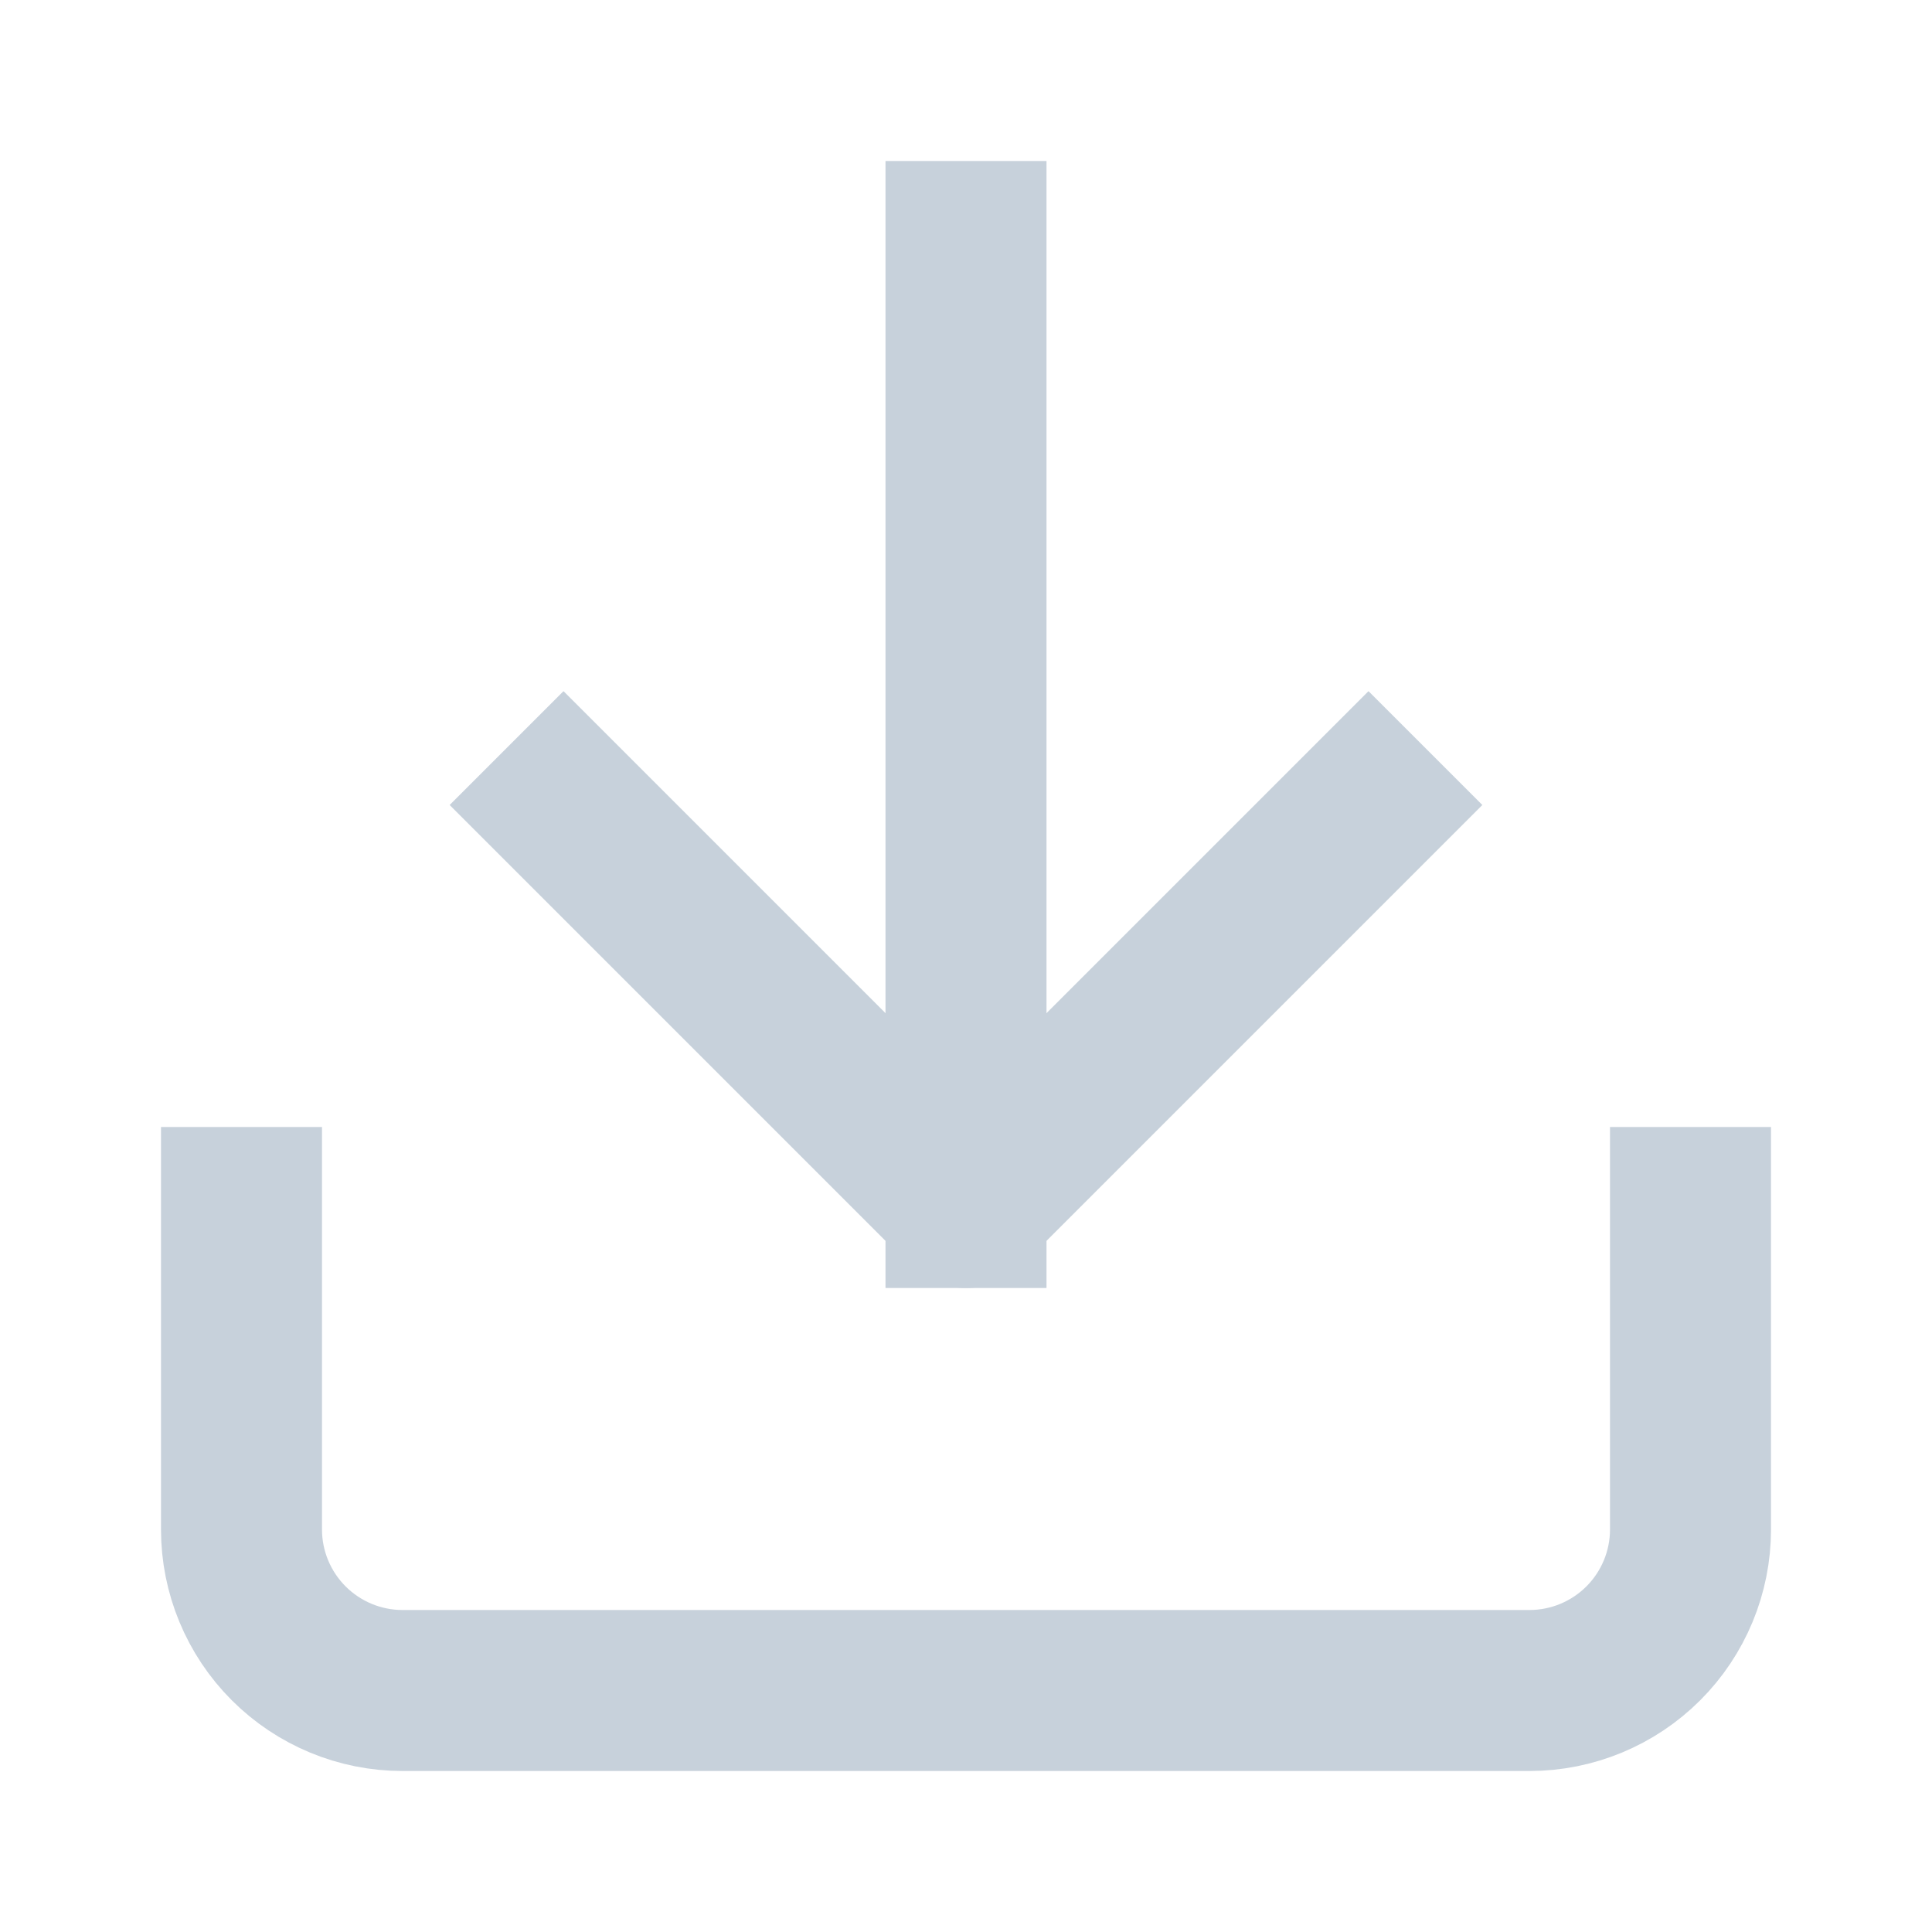
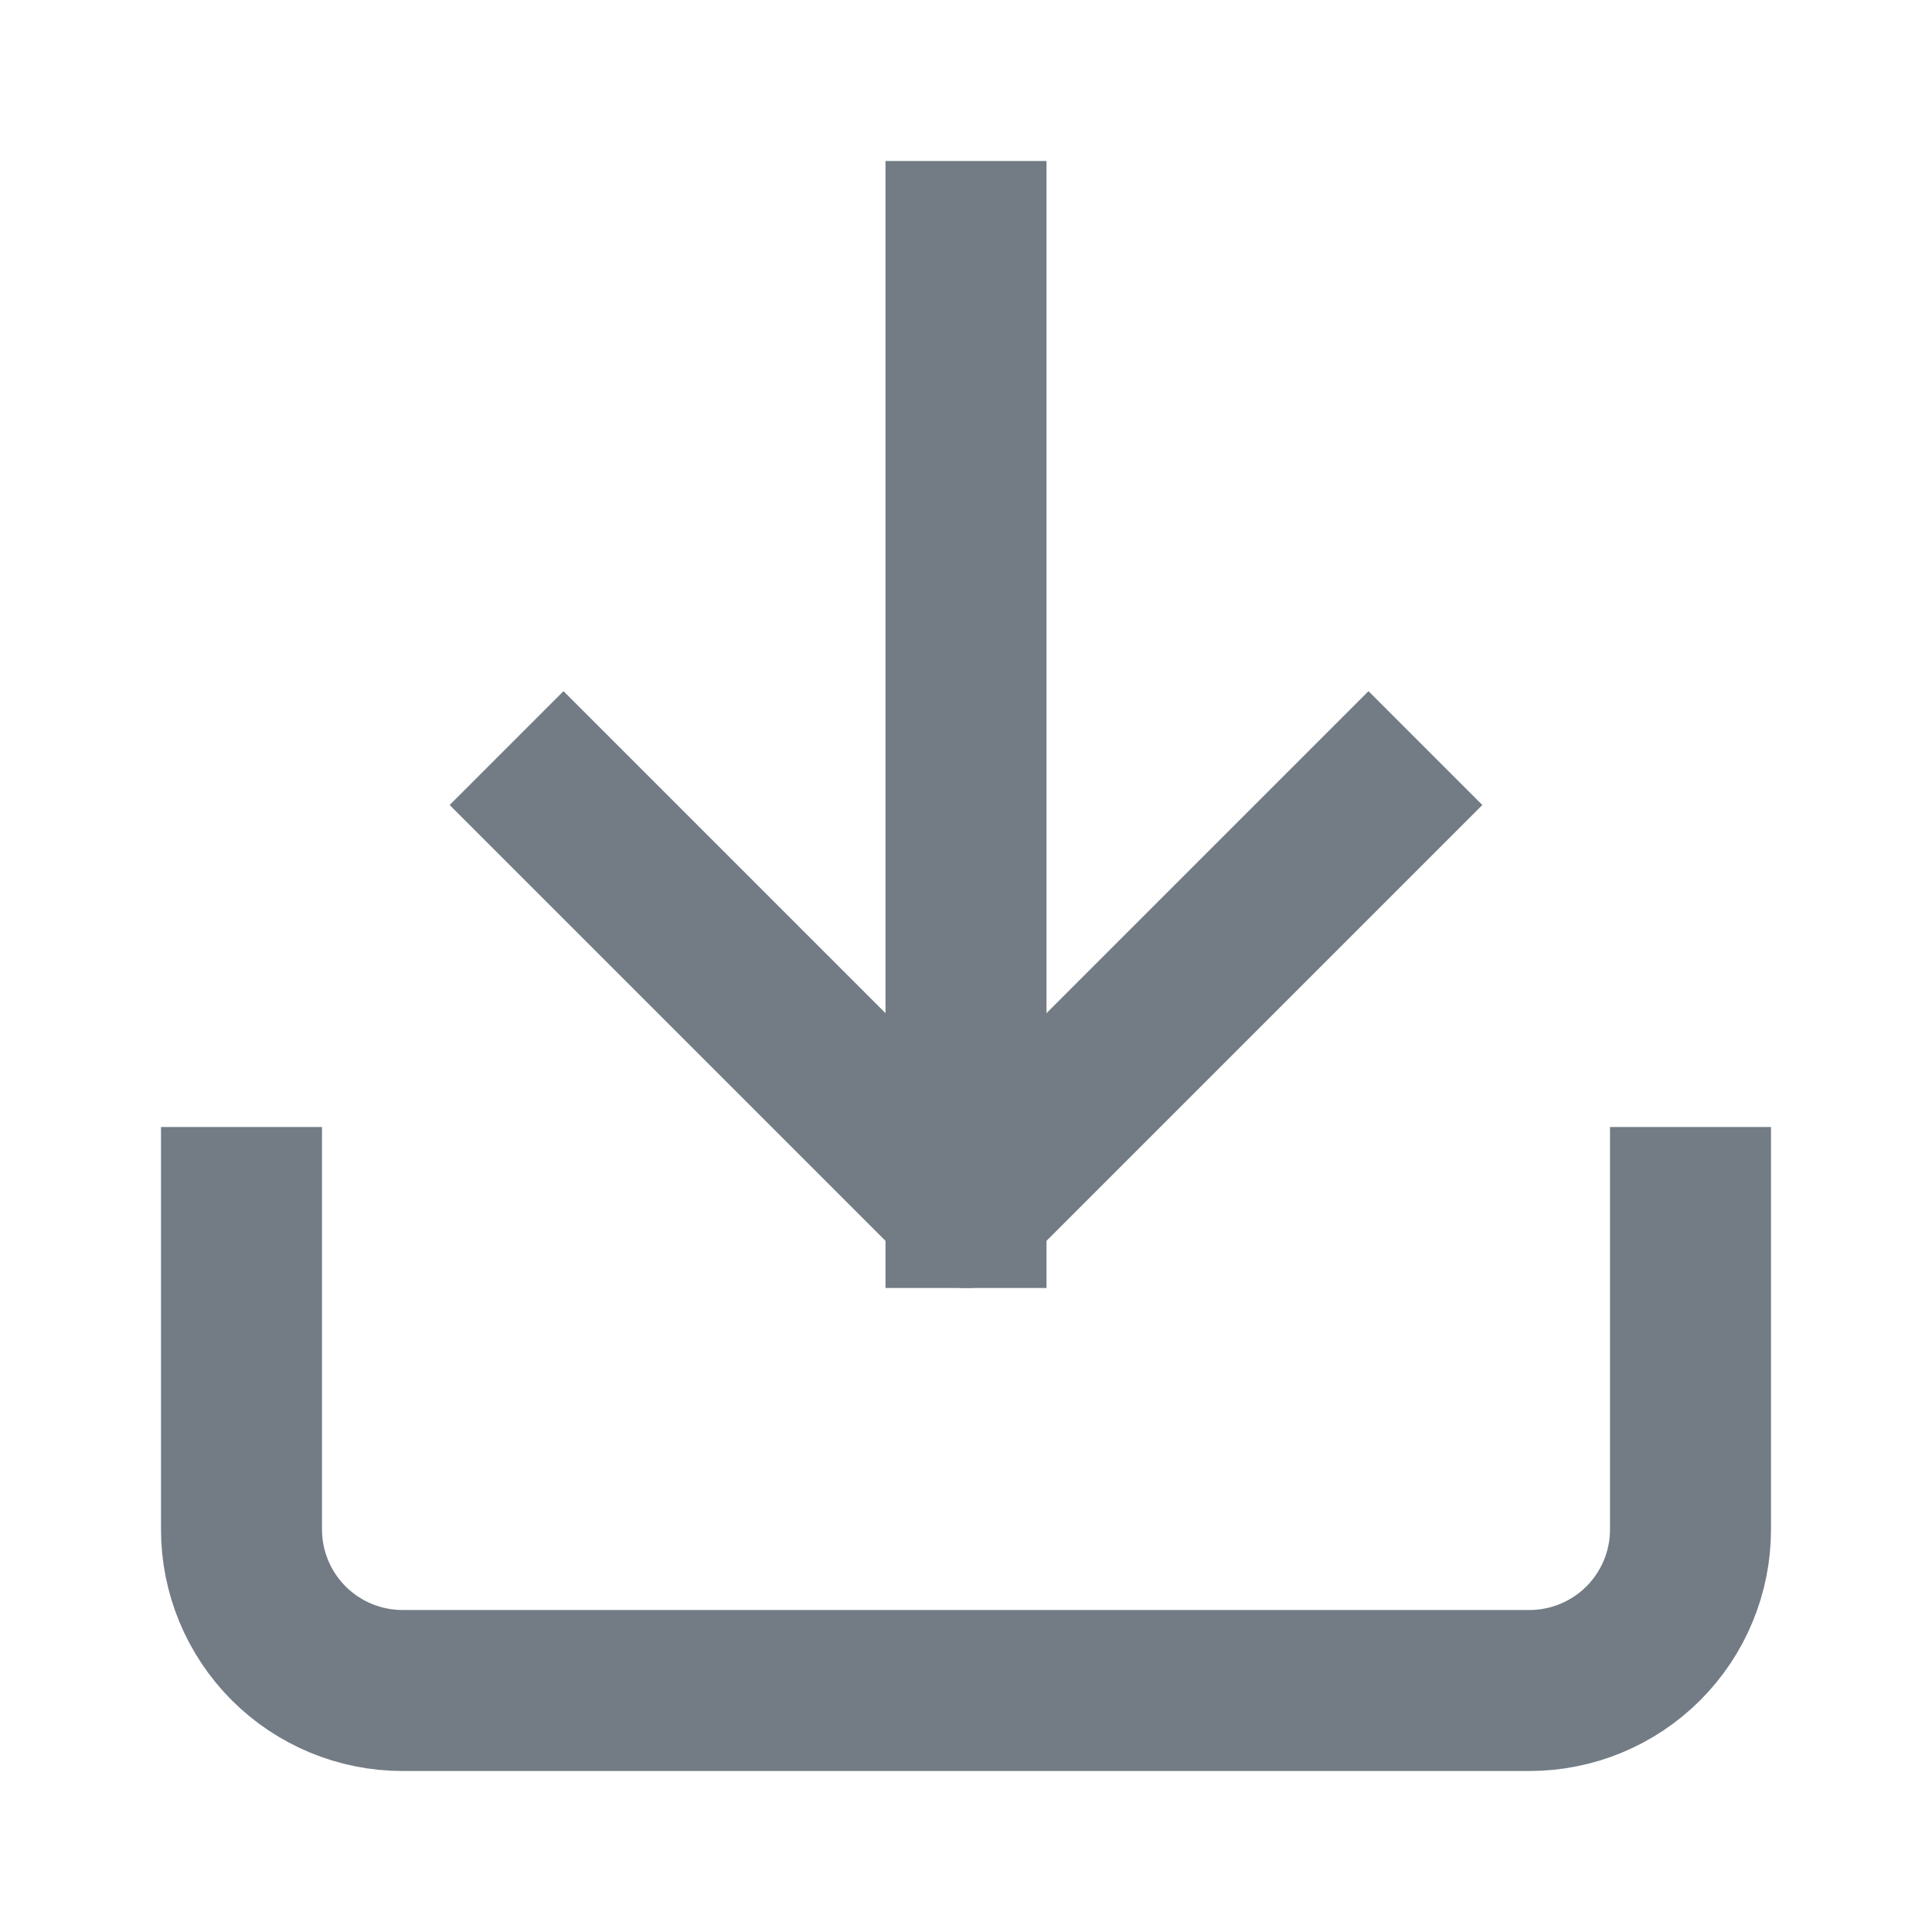
<svg xmlns="http://www.w3.org/2000/svg" width="24" height="24" viewBox="0 0 24 24" fill="none">
-   <path d="M21 15V19C21 19.53 20.789 20.039 20.414 20.414C20.039 20.789 19.53 21 19 21H5C4.47 21 3.961 20.789 3.586 20.414C3.211 20.039 3 19.53 3 19V15" stroke="#C7D1DB" stroke-width="2" stroke-linecap="square" stroke-linejoin="round" />
-   <path d="M7 10L12 15L17 10" stroke="#C7D1DB" stroke-width="2" stroke-linecap="square" stroke-linejoin="round" />
-   <path d="M12 15V3" stroke="#C7D1DB" stroke-width="2" stroke-linecap="square" stroke-linejoin="round" />
+   <path d="M21 15V19C21 19.53 20.789 20.039 20.414 20.414C20.039 20.789 19.53 21 19 21H5C4.47 21 3.961 20.789 3.586 20.414C3.211 20.039 3 19.53 3 19V15" stroke="#737C85" stroke-width="2" stroke-linecap="square" stroke-linejoin="round" />
+   <path d="M7 10L12 15L17 10" stroke="#737C85" stroke-width="2" stroke-linecap="square" stroke-linejoin="round" />
+   <path d="M12 15V3" stroke="#737C85" stroke-width="2" stroke-linecap="square" stroke-linejoin="round" />
</svg>
